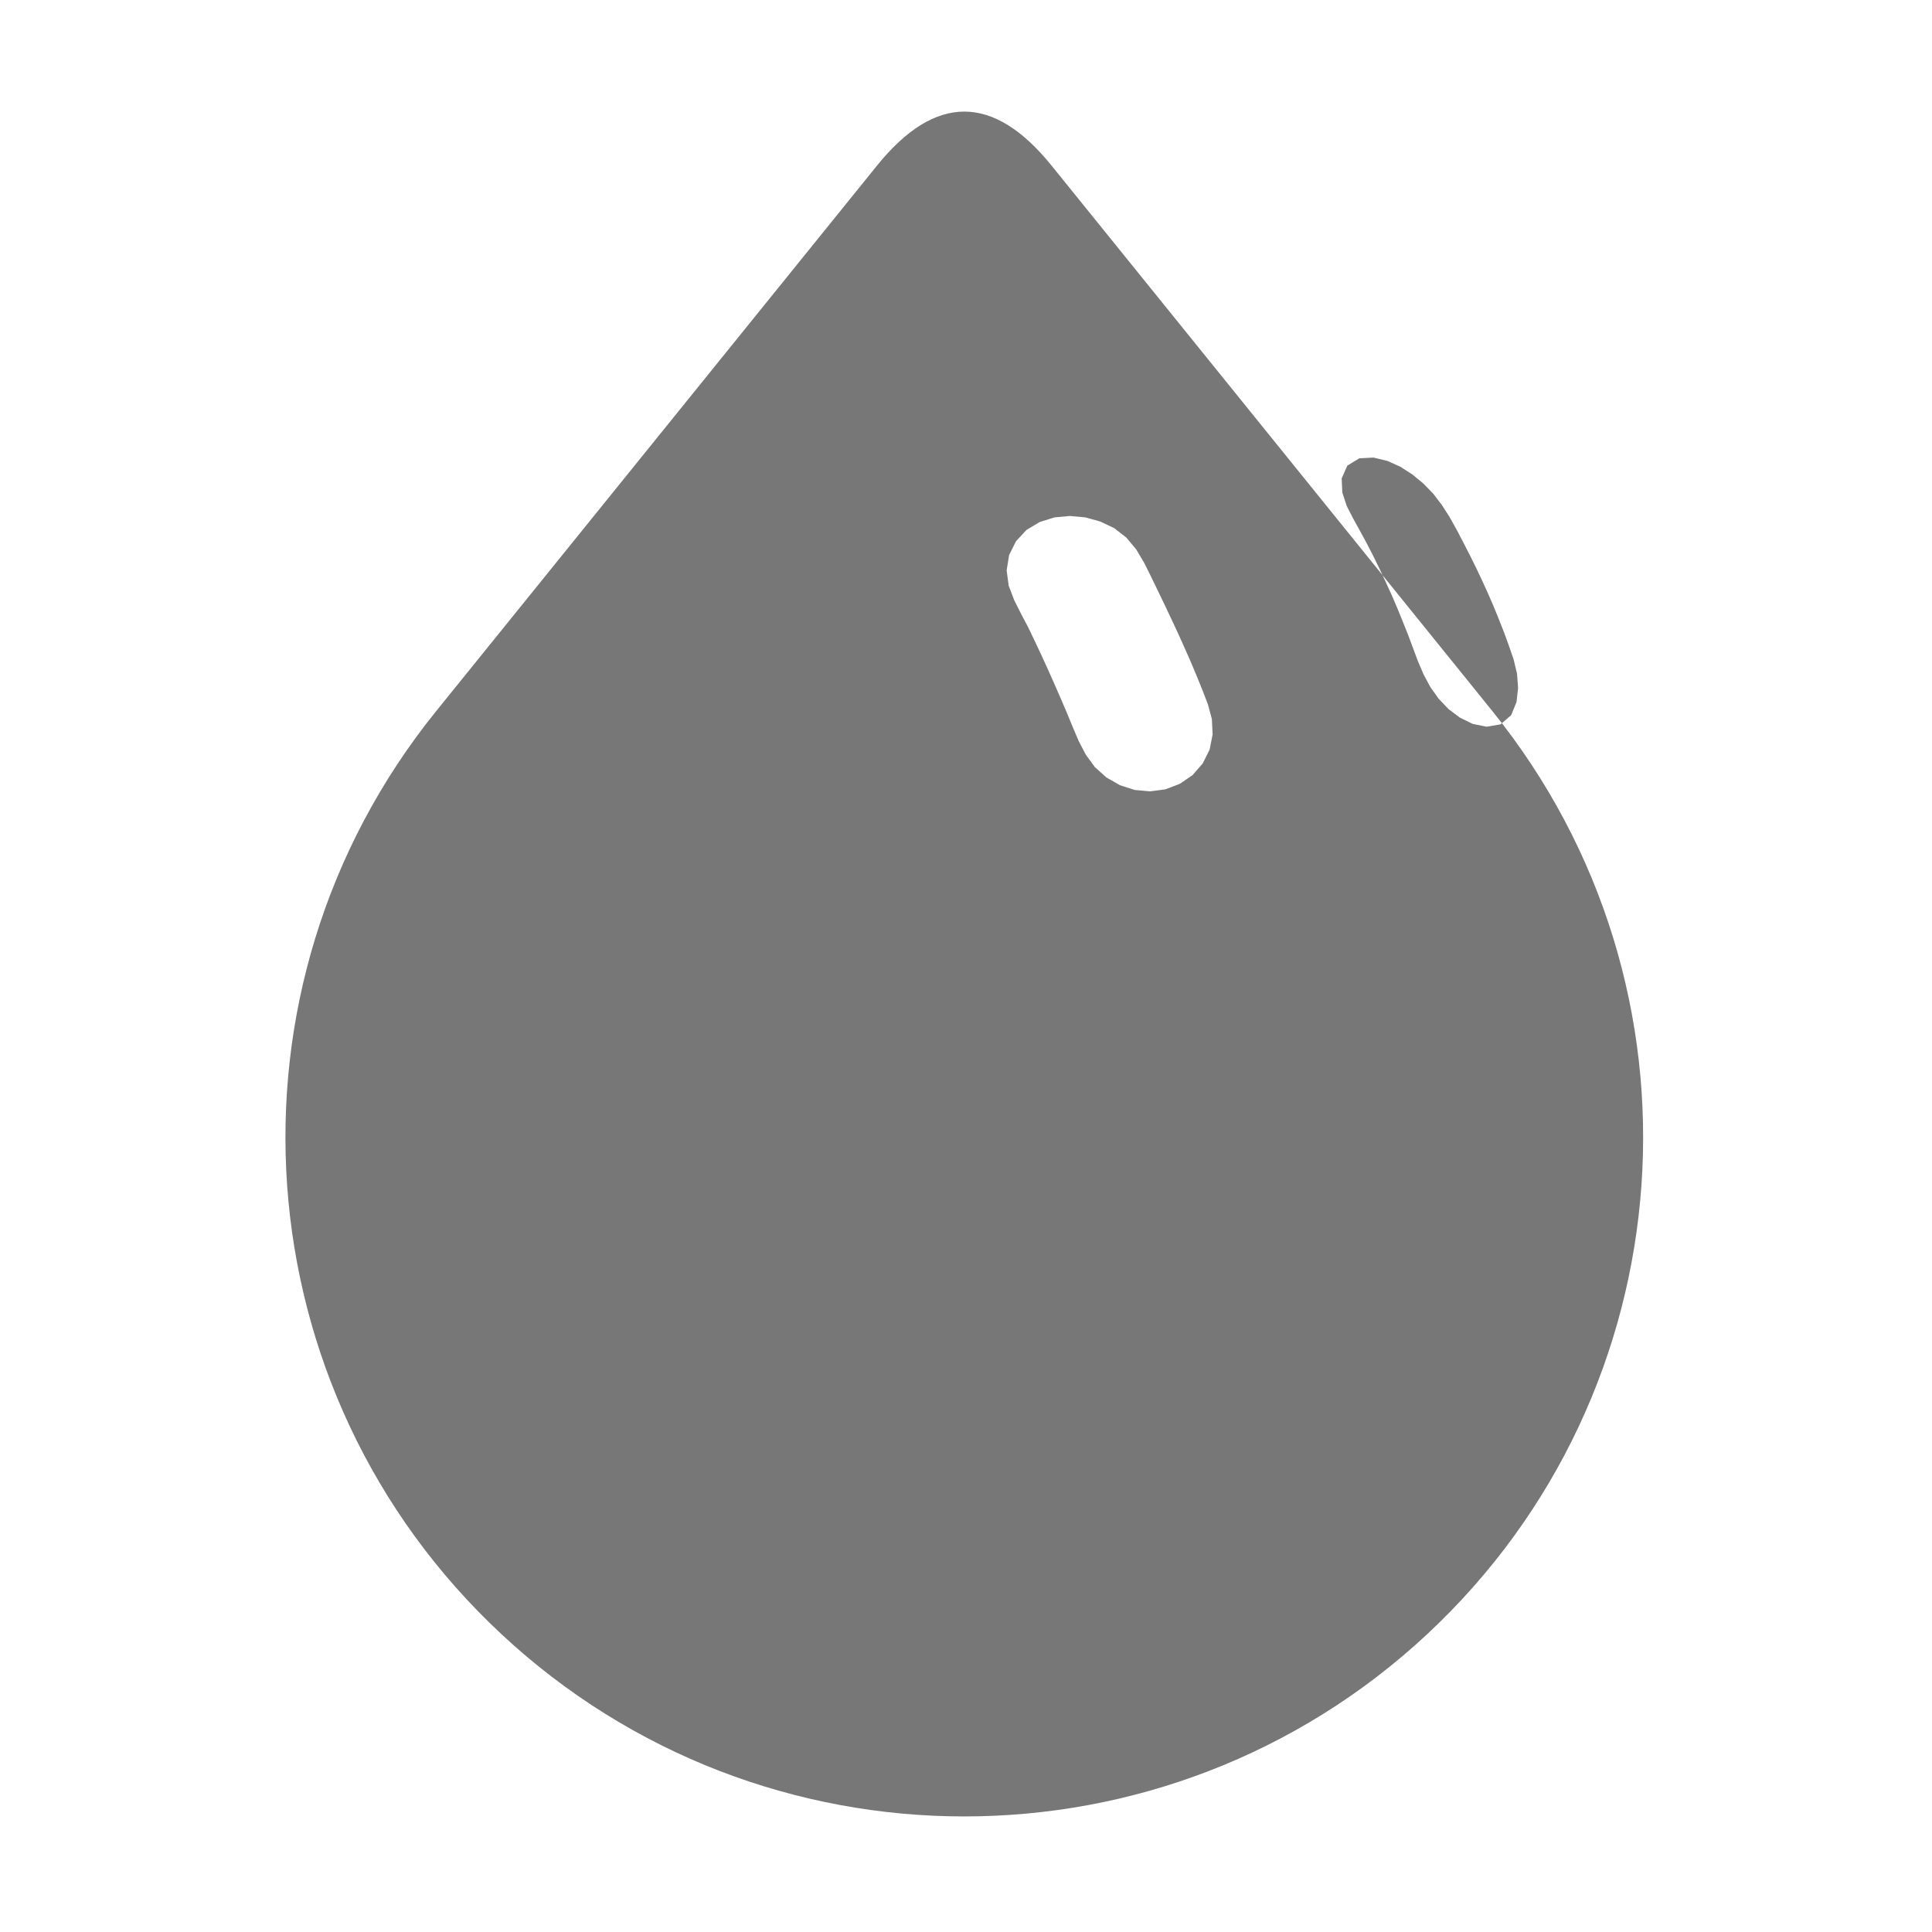
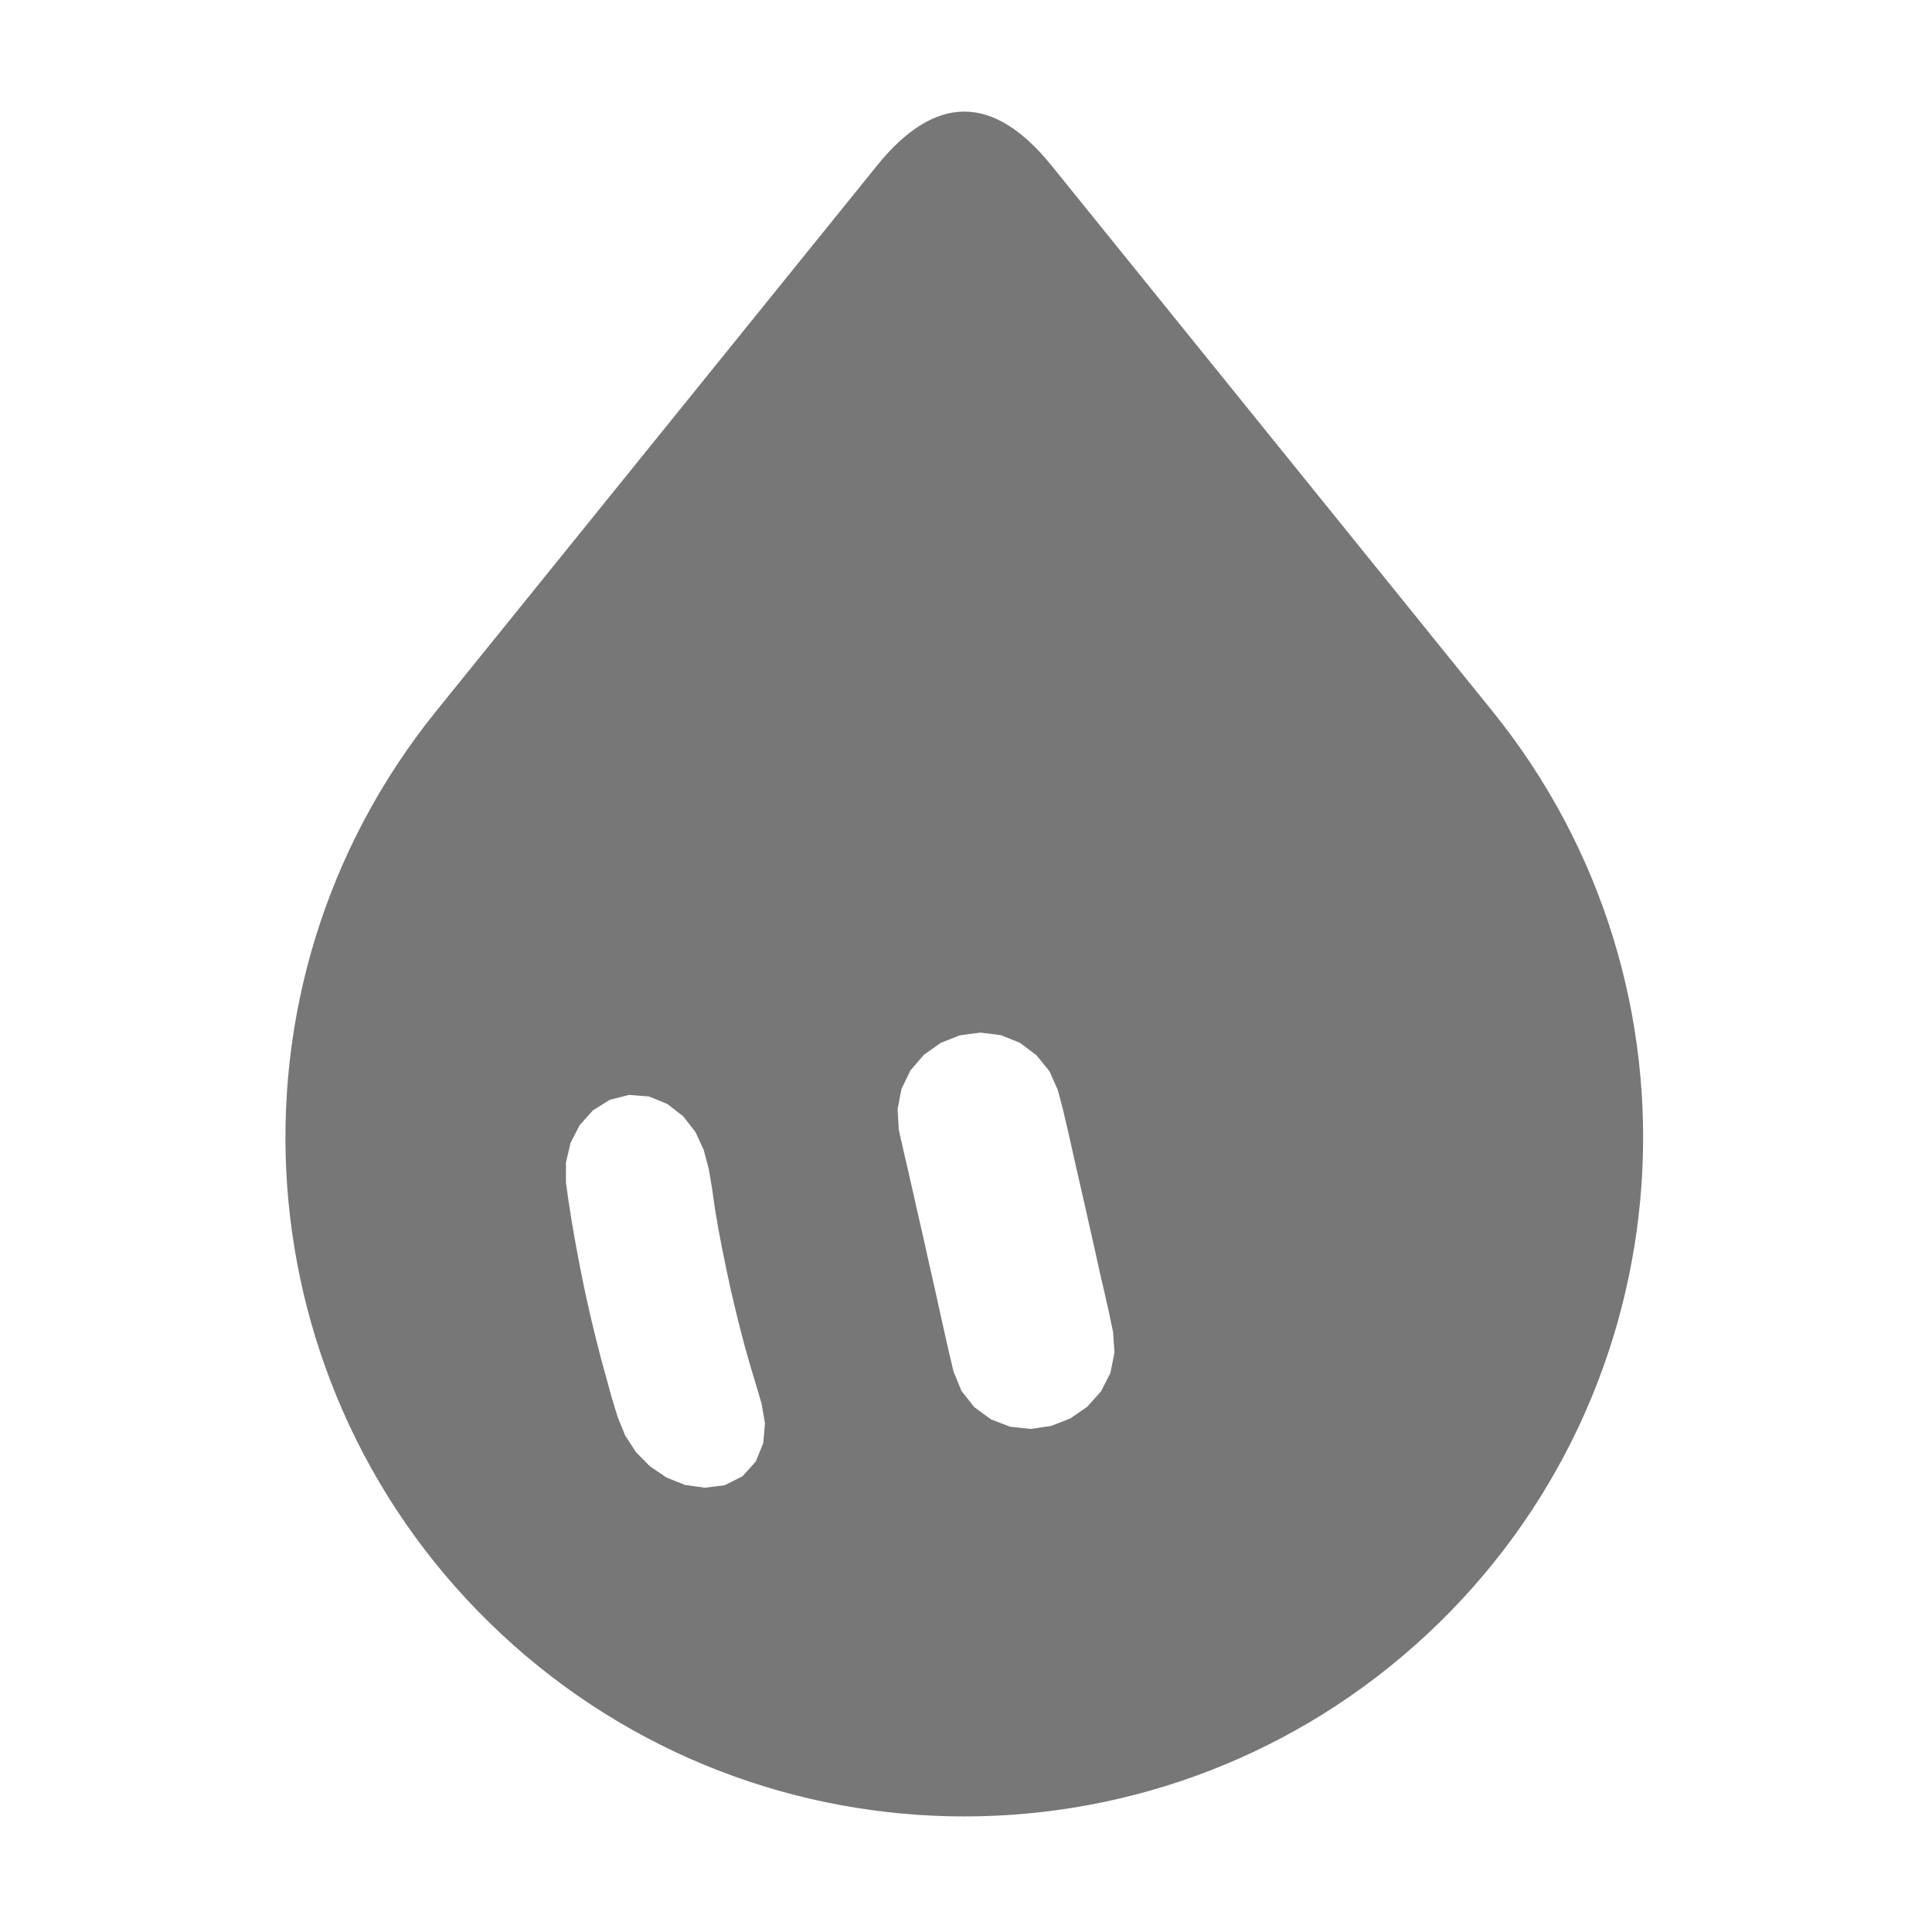
<svg xmlns="http://www.w3.org/2000/svg" width="229" height="229" viewBox="-15 -15 259 259">
-   <g class="grok-bot-mark" data-official-id="teardrop" data-picker-shape="teardrop">
-     <path class="grok-bot-mark__compound" fill="#777777" fill-rule="evenodd" d="M125.97 7.2Q114.27 -7.28 102.57 7.2L43.49 80.31C13.46 117.46 17.28 171.51 52.23 204.08C87.17 236.65 141.37 236.65 176.32 204.08C211.26 171.51 215.08 117.46 185.05 80.31Z M128.43 54.17L130.50 54.36L132.49 54.91L134.37 55.80L136.01 57.08L137.33 58.67L138.39 60.46L139.31 62.31L140.22 64.19L141.12 66.06L142.01 67.94L142.89 69.82L143.74 71.71L144.58 73.61L145.39 75.53L146.17 77.45L146.92 79.39L147.46 81.39L147.56 83.46L147.16 85.49L146.23 87.35L144.87 88.91L143.16 90.08L141.22 90.82L139.17 91.09L137.11 90.90L135.13 90.26L133.33 89.23L131.78 87.84L130.56 86.17L129.60 84.33L128.79 82.42L128.00 80.50L127.18 78.59L126.35 76.69L125.50 74.78L124.64 72.90L123.76 71.02L122.86 69.14L121.89 67.30L120.96 65.45L120.22 63.51L119.95 61.46L120.28 59.41L121.20 57.56L122.61 56.04L124.38 54.98L126.36 54.36Z M169.13 46.34L170.99 46.79L172.73 47.57L174.33 48.60L175.81 49.82L177.14 51.19L178.30 52.71L179.33 54.32L180.26 55.98L181.15 57.68L182.02 59.38L182.87 61.09L183.69 62.82L184.48 64.56L185.24 66.31L185.96 68.08L186.66 69.86L187.31 71.65L187.93 73.46L188.37 75.32L188.51 77.23L188.30 79.12L187.58 80.88L186.15 82.11L184.28 82.42L182.42 82.04L180.70 81.20L179.18 80.05L177.86 78.67L176.76 77.12L175.85 75.43L175.10 73.68L174.43 71.89L173.76 70.09L173.05 68.32L172.33 66.55L171.58 64.80L170.78 63.05L169.97 61.32L169.13 59.60L168.26 57.91L167.35 56.23L166.42 54.55L165.55 52.85L164.95 51.04L164.86 49.14L165.62 47.42L167.23 46.44Z" />
+   <g class="grok-bot-mark" data-official-id="teardrop" data-picker-shape="teardrop" data-expression="19">
+     <path class="grok-bot-mark__compound" fill="#777777" fill-rule="evenodd" d="M125.97 7.2Q114.27 -7.28 102.57 7.2L43.49 80.31C13.46 117.46 17.28 171.51 52.23 204.08C87.17 236.65 141.37 236.65 176.32 204.08C211.26 171.51 215.08 117.46 185.05 80.31Z M69.33 131.78L72.00 131.99L74.47 133.00L76.58 134.64L78.23 136.75L79.35 139.19L80.03 141.78L80.47 144.42L80.85 147.08L81.30 149.73L81.80 152.36L82.34 154.99L82.90 157.61L83.51 160.23L84.15 162.83L84.83 165.43L85.56 168.01L86.33 170.58L87.09 173.15L87.55 175.79L87.32 178.46L86.32 180.93L84.53 182.91L82.14 184.11L79.49 184.44L76.84 184.07L74.36 183.08L72.13 181.57L70.26 179.67L68.80 177.42L67.79 174.93L67.01 172.37L66.30 169.78L65.59 167.20L64.92 164.59L64.29 161.99L63.69 159.37L63.13 156.75L62.61 154.12L62.12 151.48L61.66 148.83L61.24 146.18L60.87 143.52L60.87 140.85L61.48 138.23L62.70 135.85L64.48 133.86L66.74 132.44Z M116.43 123.43L119.18 123.77L121.74 124.80L123.95 126.47L125.69 128.61L126.82 131.15L127.52 133.82L128.15 136.53L128.76 139.23L129.37 141.94L129.99 144.64L130.60 147.34L131.21 150.05L131.82 152.75L132.41 155.46L133.04 158.17L133.65 160.87L134.22 163.59L134.40 166.34L133.86 169.05L132.61 171.51L130.76 173.58L128.49 175.15L125.91 176.16L123.17 176.56L120.42 176.27L117.84 175.27L115.61 173.64L113.90 171.47L112.84 168.91L112.20 166.22L111.59 163.51L110.99 160.81L110.39 158.09L109.78 155.39L109.17 152.68L108.57 149.98L107.95 147.28L107.34 144.57L106.73 141.87L106.10 139.17L105.49 136.46L105.33 133.70L105.85 130.98L107.05 128.50L108.86 126.40L111.12 124.80L113.69 123.79Z" />
  </g>
</svg>
